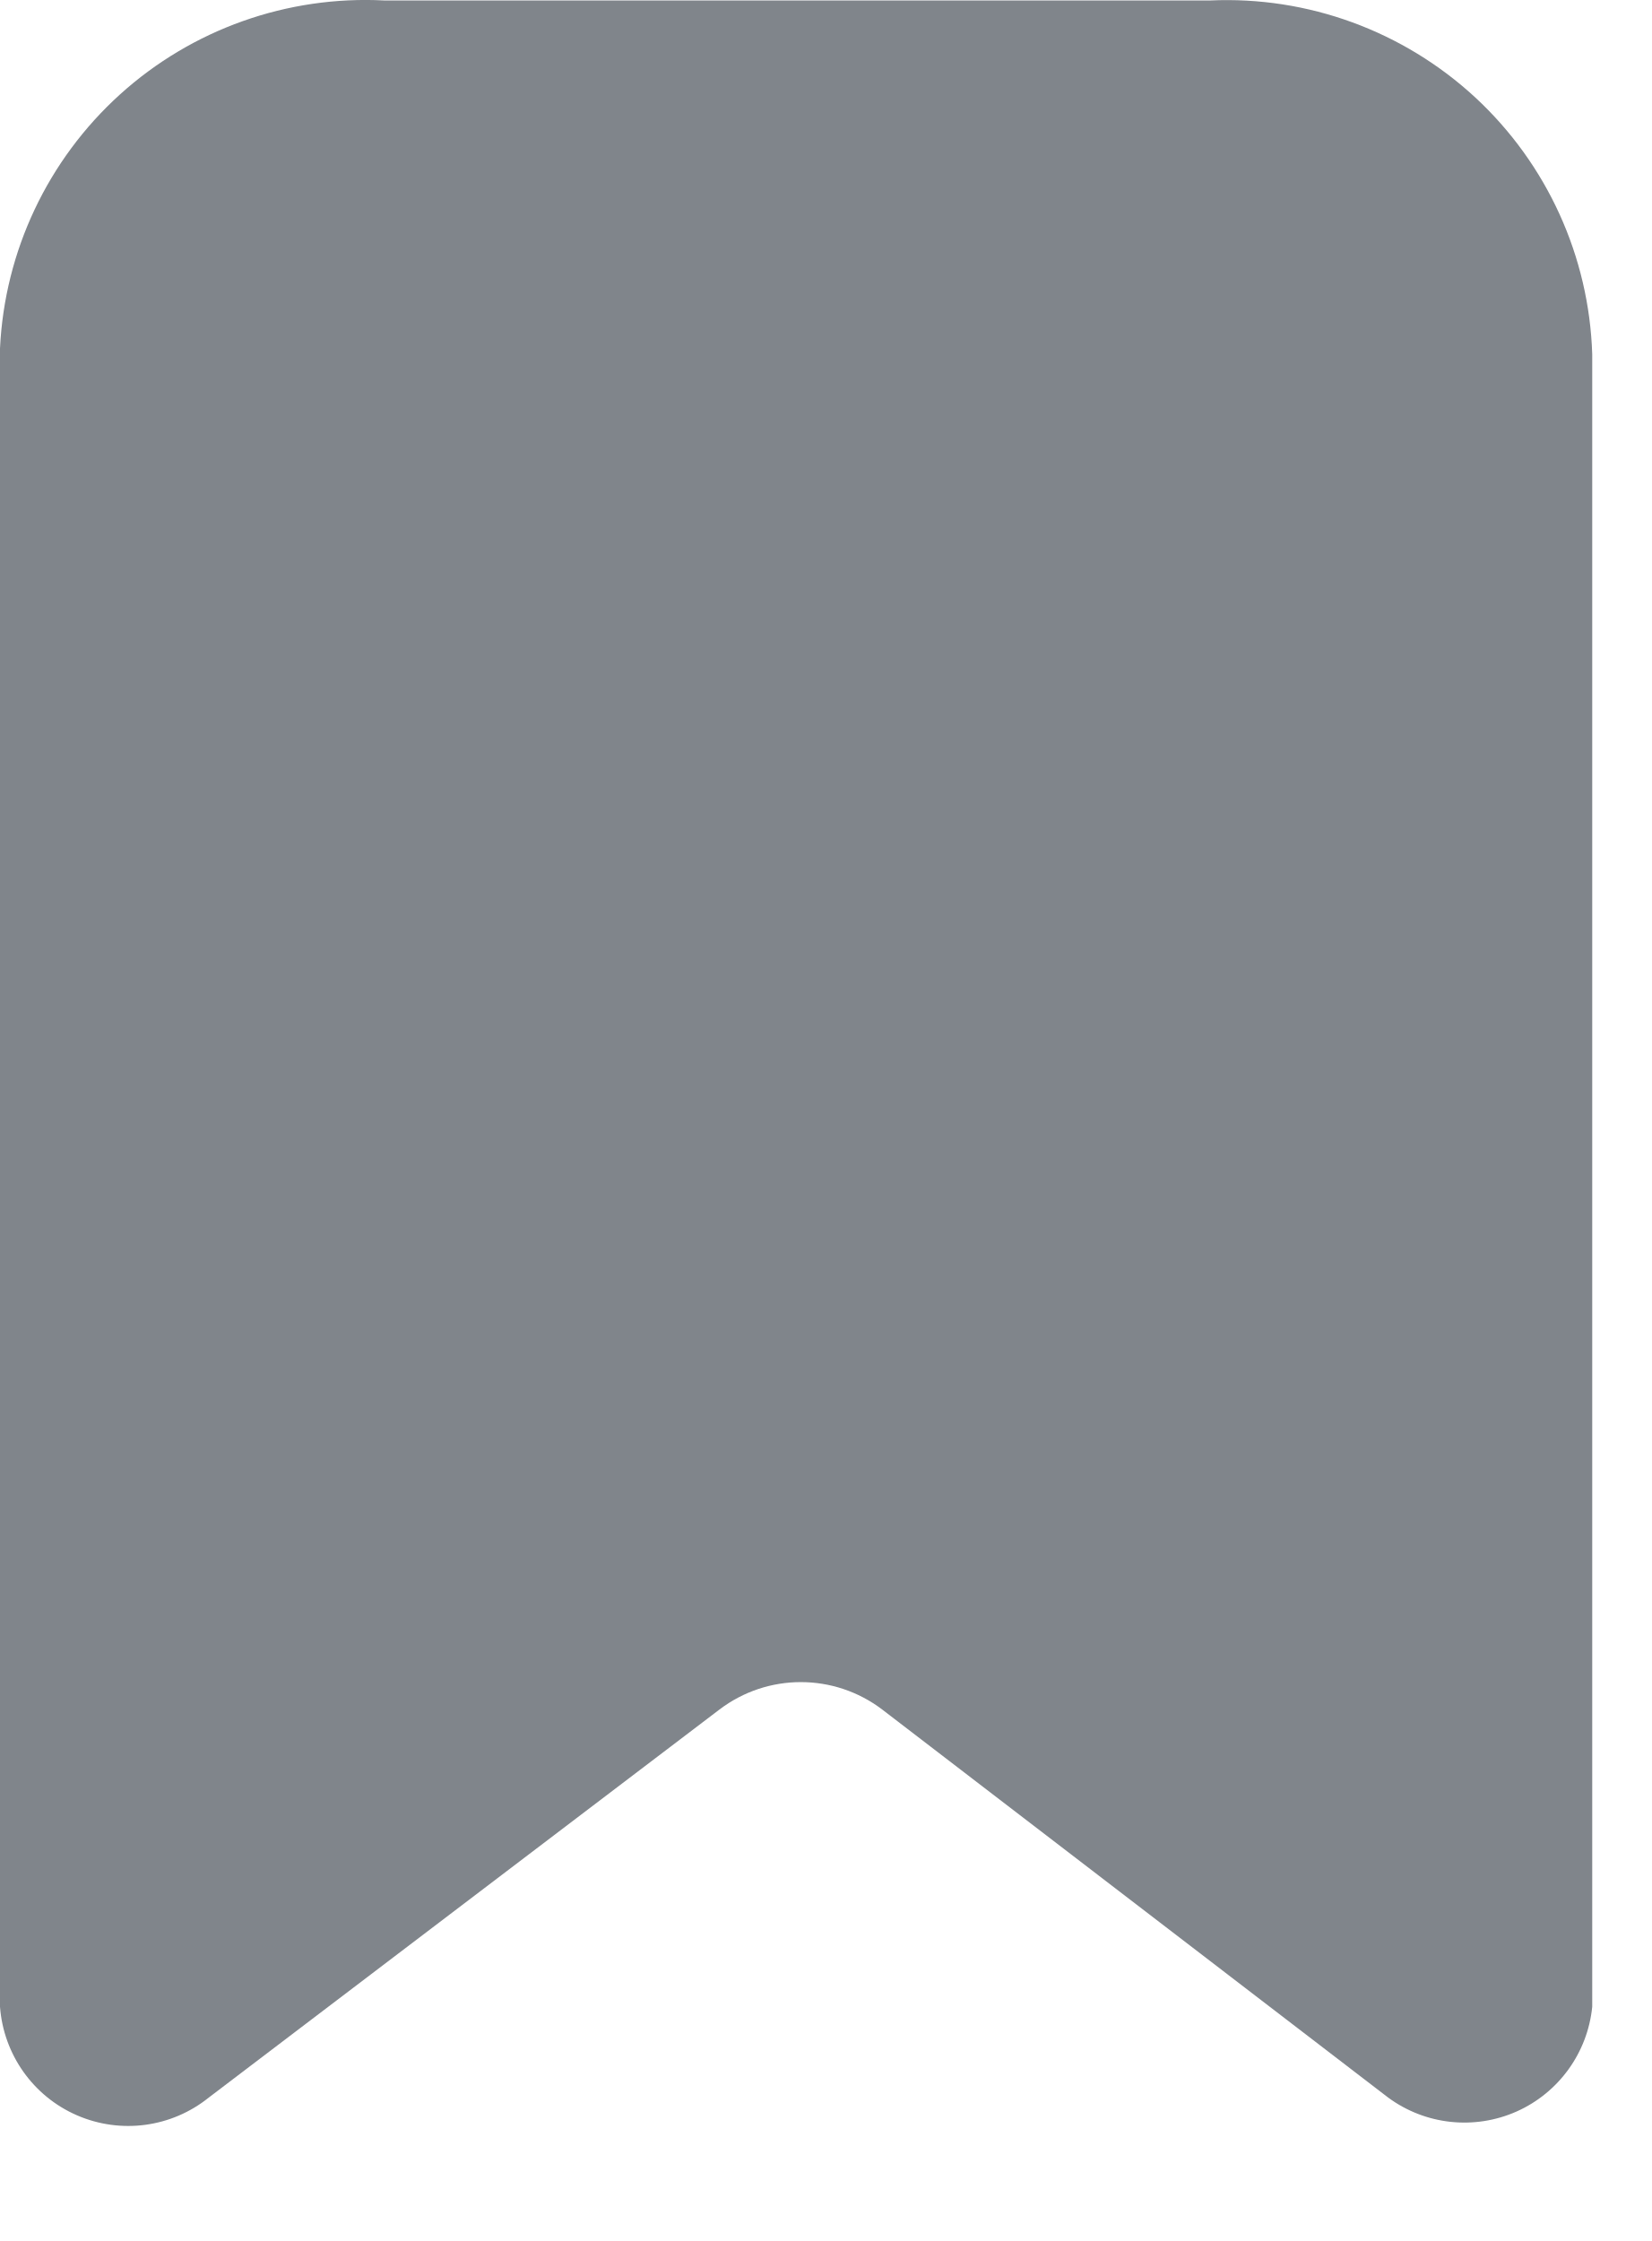
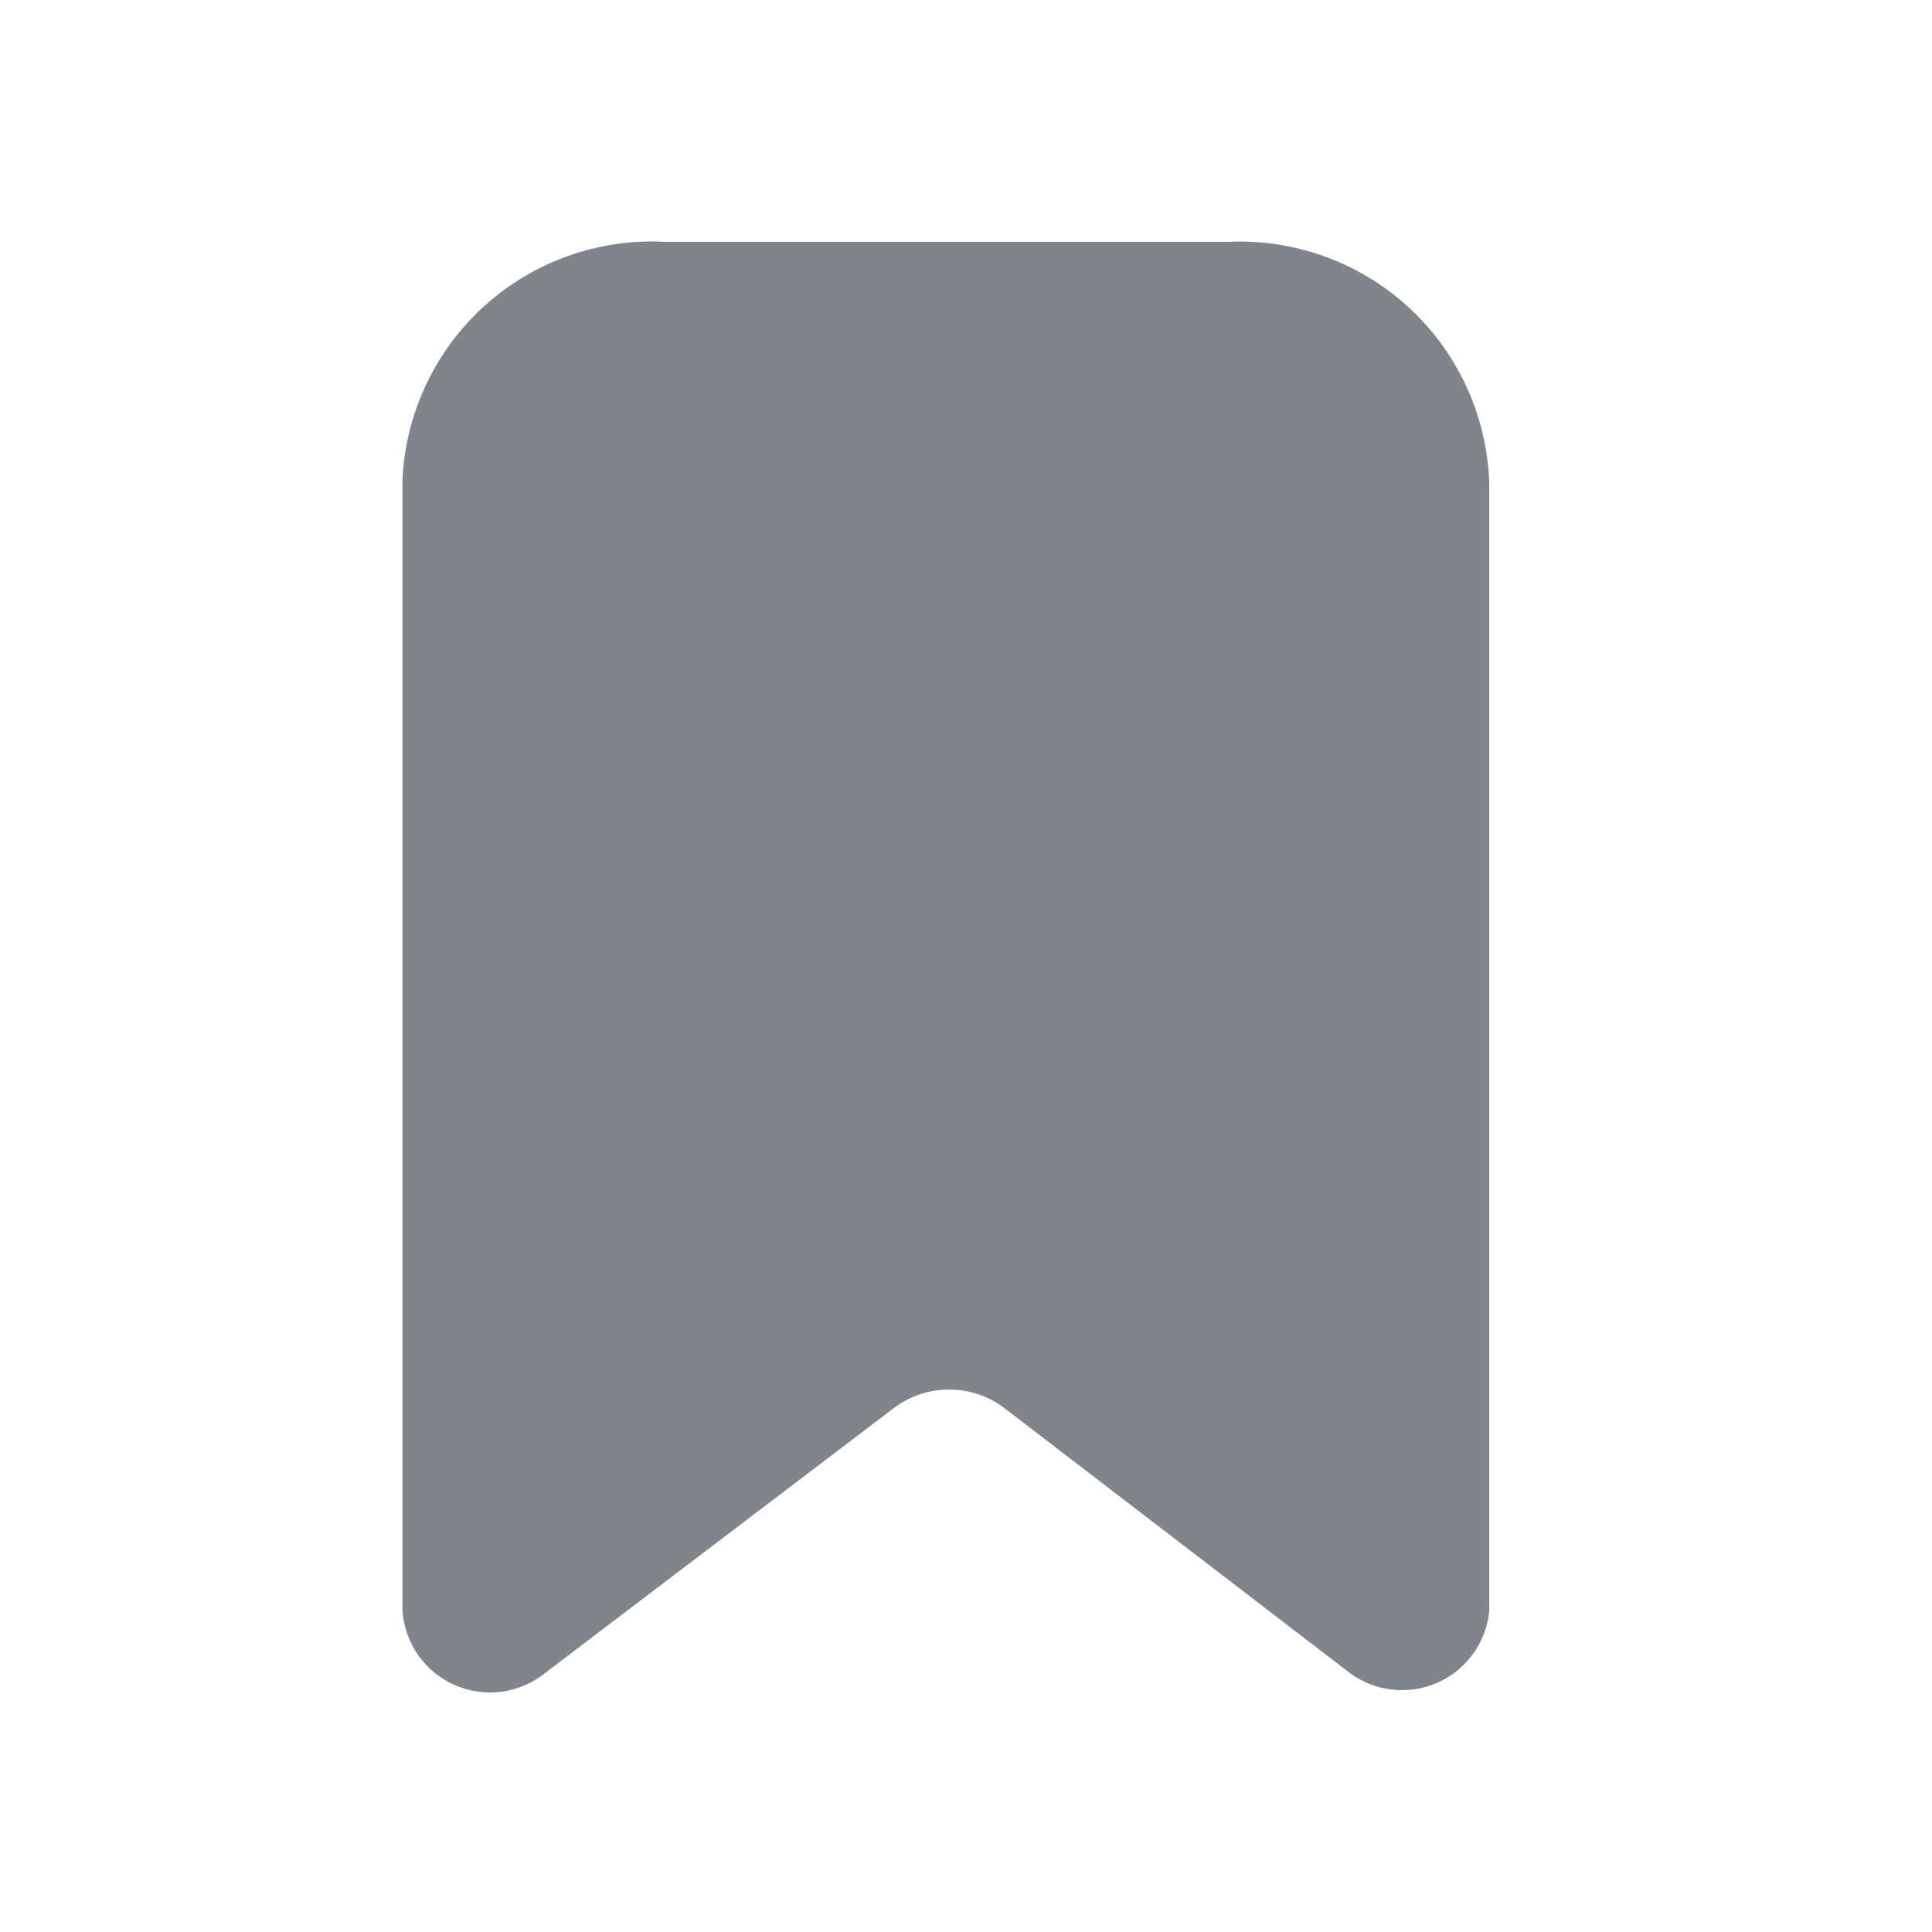
- <svg xmlns="http://www.w3.org/2000/svg" width="14" height="19" viewBox="0 0 14 19" fill="none">
-   <path d="M11.77 17.784L7.48 14.494C7.072 14.184 6.508 14.184 6.1 14.494L1.77 17.784C1.454 18.038 1.024 18.096 0.652 17.934C0.281 17.773 0.03 17.418 0 17.014V2.954C0.039 2.13 0.405 1.355 1.017 0.801C1.628 0.248 2.436 -0.039 3.26 0.004H10.26C11.089 -0.034 11.899 0.263 12.508 0.826C13.117 1.39 13.474 2.175 13.5 3.004V17.014C13.461 17.404 13.216 17.743 12.859 17.902C12.501 18.061 12.085 18.016 11.77 17.784Z" fill="#80858B" />
+ <svg xmlns="http://www.w3.org/2000/svg" width="24" height="24" viewBox="0 0 24 24" fill="none">
+   <path d="M16.77 20.784L12.48 17.494C12.072 17.184 11.508 17.184 11.1 17.494L6.77 20.784C6.454 21.038 6.024 21.096 5.652 20.934C5.281 20.773 5.03 20.418 5 20.014V5.954C5.039 5.13 5.405 4.355 6.017 3.801C6.628 3.248 7.436 2.961 8.26 3.004H15.26C16.089 2.966 16.899 3.263 17.508 3.826C18.117 4.39 18.474 5.175 18.5 6.004V20.014C18.461 20.404 18.216 20.743 17.859 20.902C17.501 21.061 17.085 21.016 16.77 20.784Z" fill="#80858B" />
</svg>
